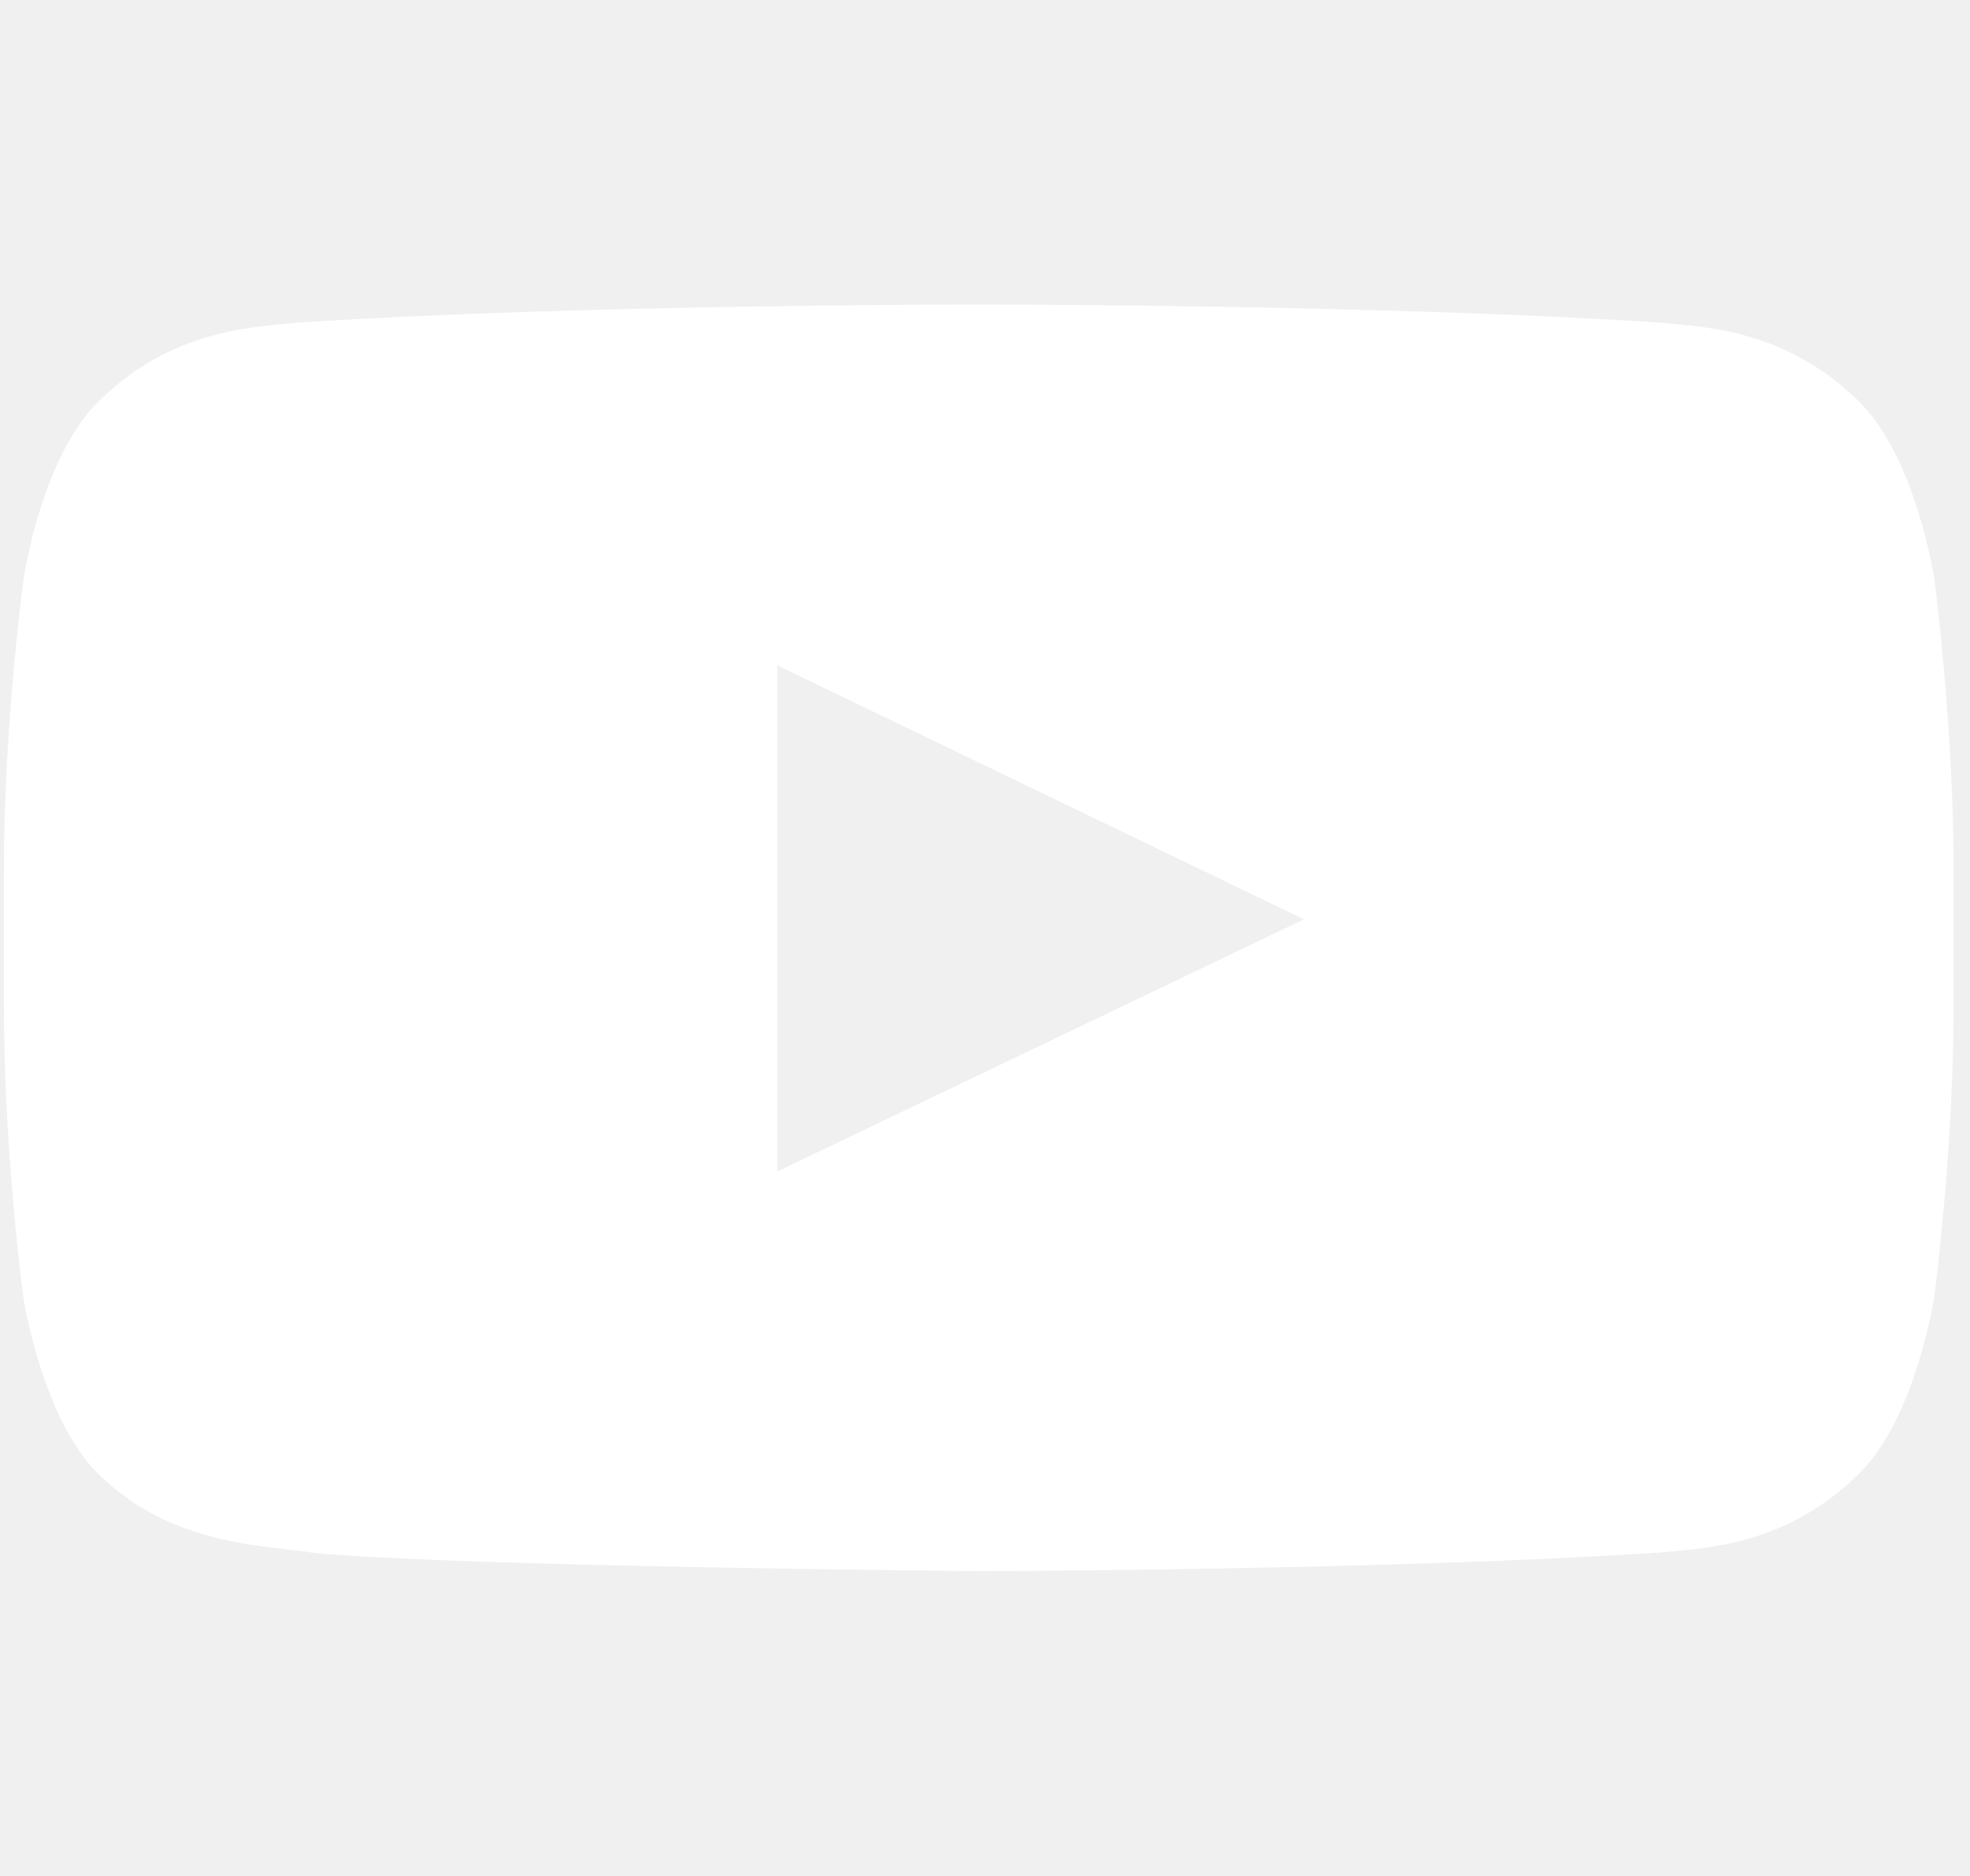
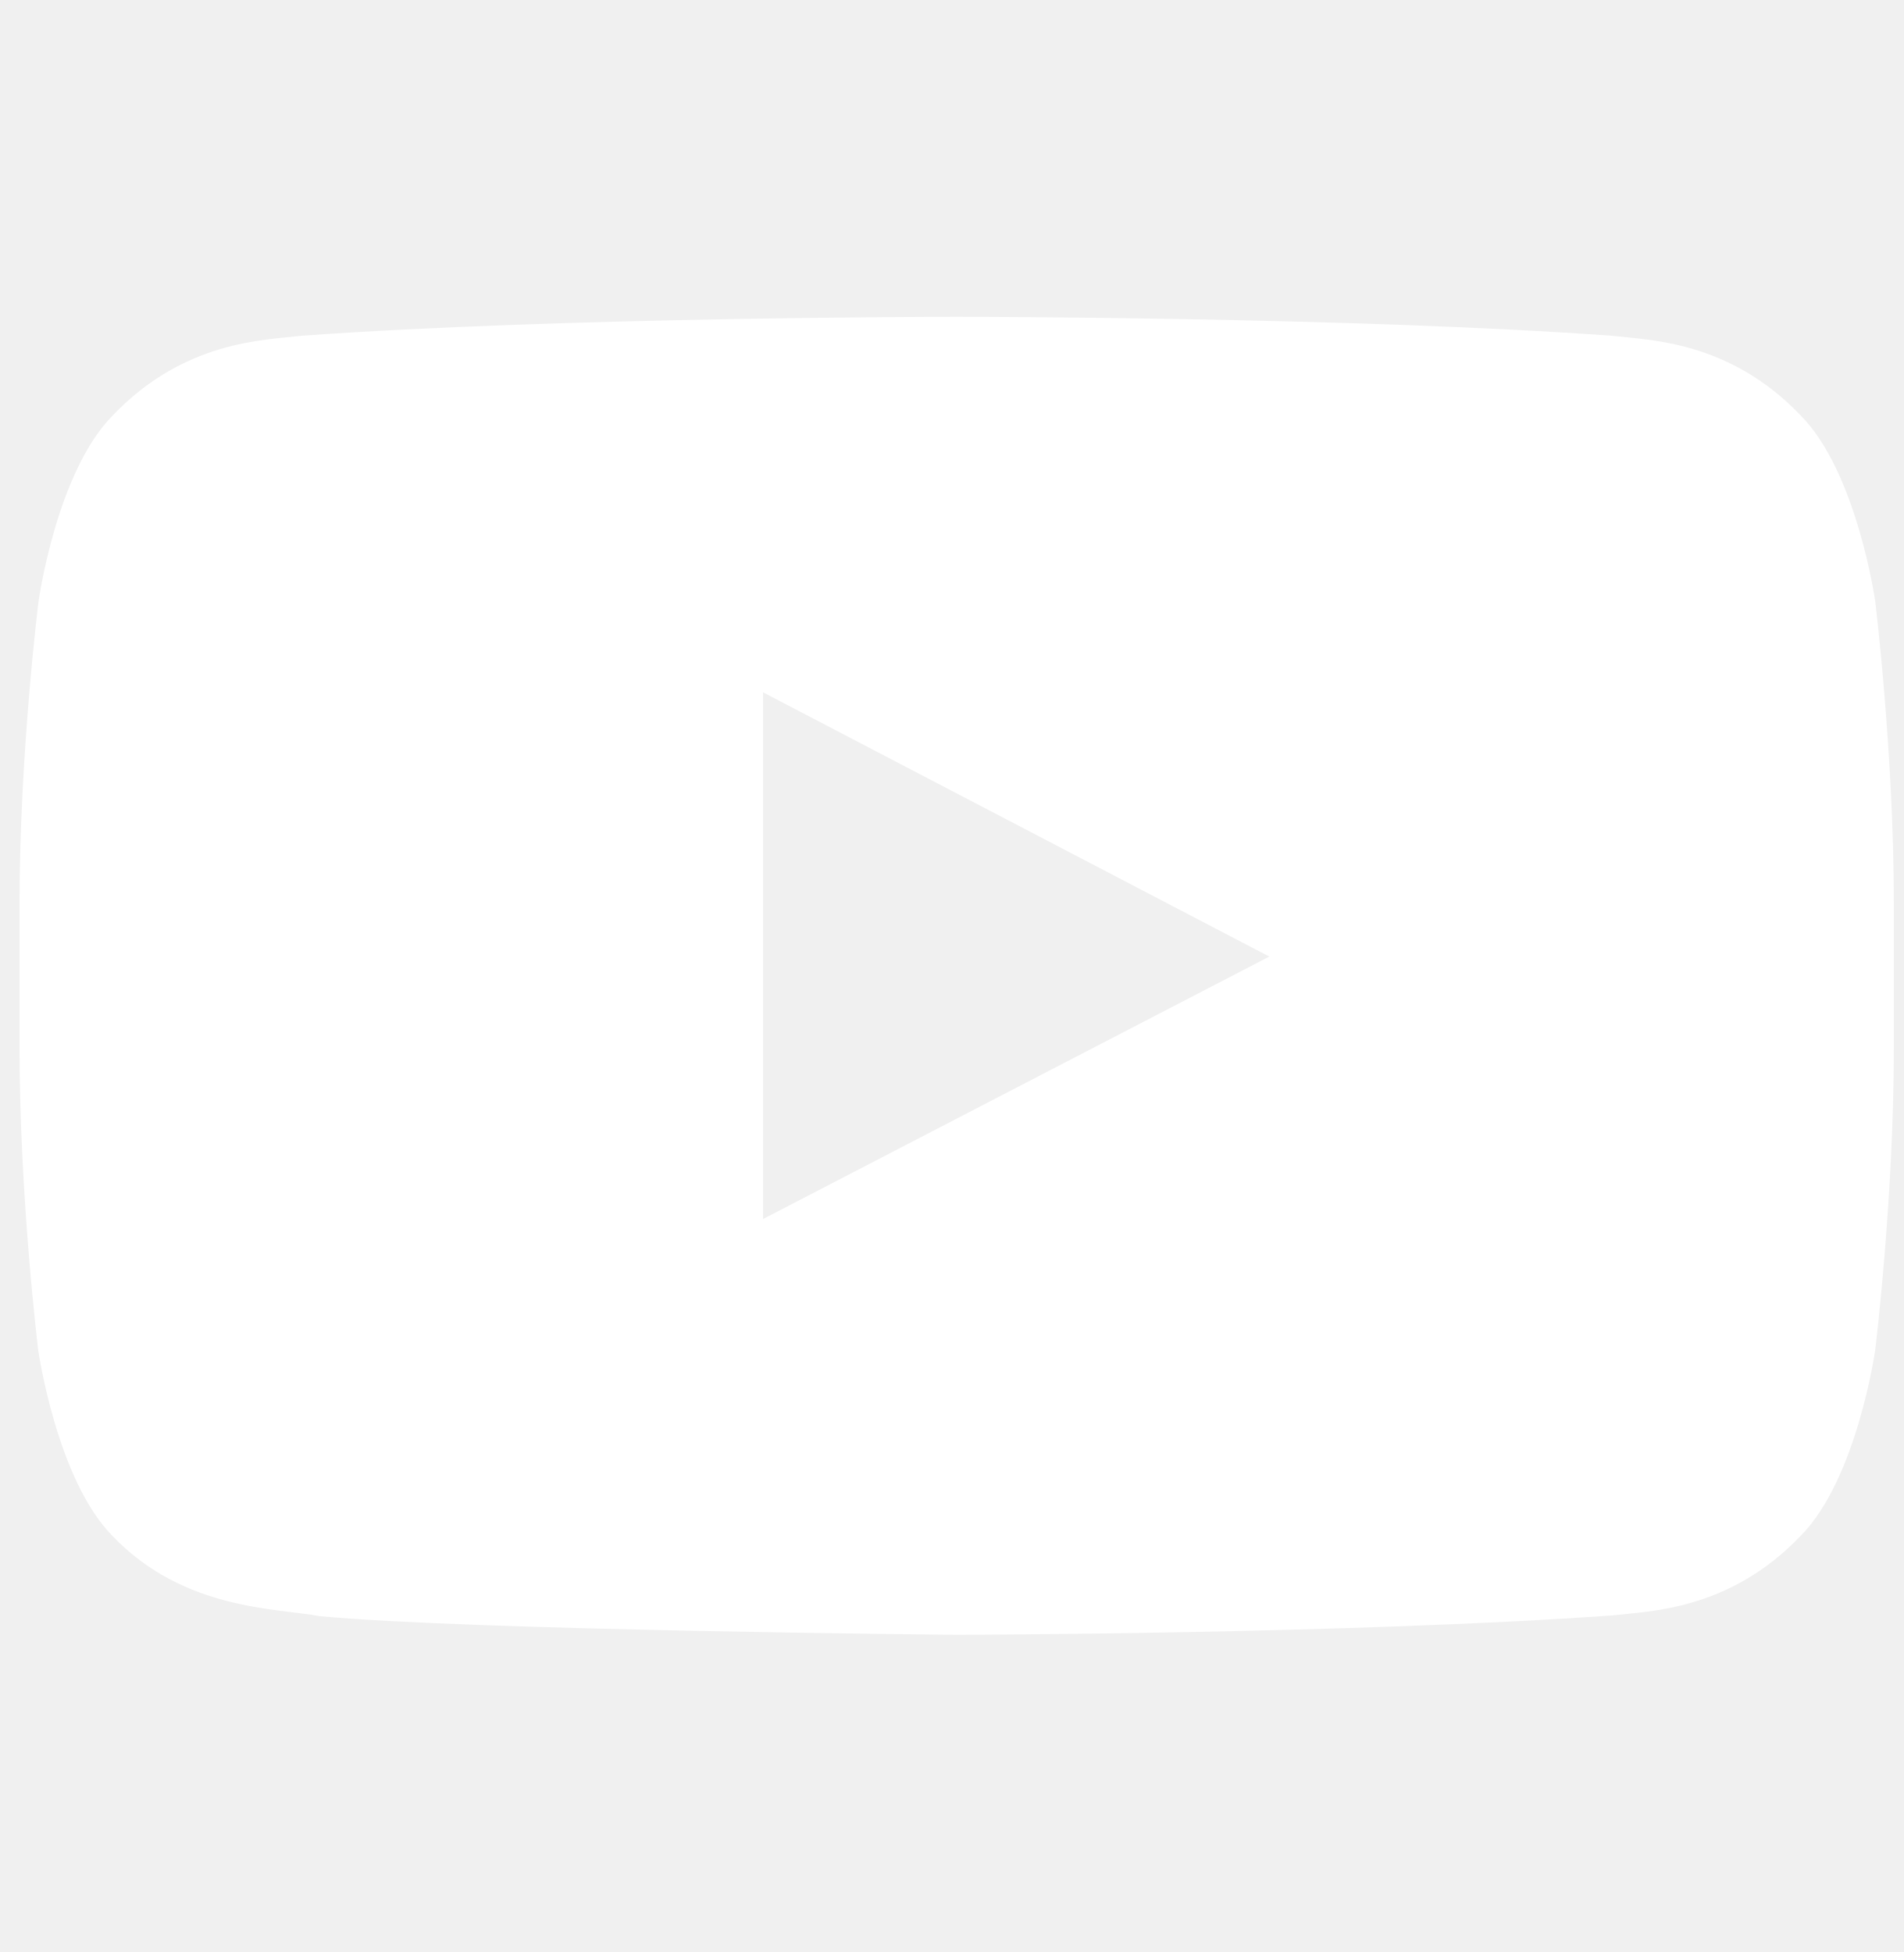
- <svg xmlns="http://www.w3.org/2000/svg" width="42" height="40" viewBox="0 0 42 40" fill="none">
-   <g clip-path="url(#clip0_361_448)">
-     <path d="M41.236 12.32C41.236 12.32 40.83 9.672 39.58 8.51C37.997 6.98 36.227 6.972 35.415 6.882C29.602 6.492 20.875 6.492 20.875 6.492H20.858C20.858 6.492 12.131 6.492 6.318 6.882C5.506 6.972 3.736 6.98 2.153 8.51C0.903 9.672 0.505 12.32 0.505 12.32C0.505 12.32 0.083 15.432 0.083 18.537V21.447C0.083 24.552 0.497 27.665 0.497 27.665C0.497 27.665 0.903 30.312 2.145 31.475C3.728 33.005 5.807 32.952 6.732 33.117C10.061 33.41 20.866 33.5 20.866 33.5C20.866 33.5 29.602 33.485 35.415 33.102C36.227 33.012 37.997 33.005 39.58 31.475C40.83 30.312 41.236 27.665 41.236 27.665C41.236 27.665 41.65 24.56 41.65 21.447V18.537C41.65 15.432 41.236 12.32 41.236 12.32ZM16.572 24.98V14.187L27.8 19.602L16.572 24.98Z" fill="white" />
+ <svg xmlns="http://www.w3.org/2000/svg" width="39" height="40" viewBox="0 0 39 40" fill="none">
+   <g clip-path="url(#clip0_717_2673)">
+     <path d="M38.418 12.32C38.418 12.32 38.043 9.672 36.888 8.51C35.425 6.98 33.79 6.972 33.04 6.882C27.67 6.492 19.608 6.492 19.608 6.492H19.593C19.593 6.492 11.53 6.492 6.16 6.882C5.41 6.972 3.775 6.98 2.313 8.51C1.158 9.672 0.79 12.32 0.79 12.32C0.79 12.32 0.4 15.432 0.4 18.537V21.447C0.4 24.552 0.783 27.665 0.783 27.665C0.783 27.665 1.158 30.312 2.305 31.475C3.768 33.005 5.688 32.952 6.543 33.117C9.618 33.41 19.6 33.5 19.6 33.5C19.6 33.5 27.67 33.485 33.04 33.102C33.79 33.012 35.425 33.005 36.888 31.475C38.043 30.312 38.418 27.665 38.418 27.665C38.418 27.665 38.8 24.56 38.8 21.447V18.537C38.8 15.432 38.418 12.32 38.418 12.32ZM15.633 24.98V14.187L26.005 19.602L15.633 24.98Z" fill="white" />
  </g>
  <defs>
-     <clipPath id="clip0_361_448">
-       <rect width="41.567" height="38.4" fill="white" transform="translate(0.0830078 0.799805)" />
+     <clipPath id="clip0_717_2673">
+       <rect width="38.4" height="38.4" fill="white" transform="translate(0.400391 0.799805)" />
    </clipPath>
  </defs>
</svg>
